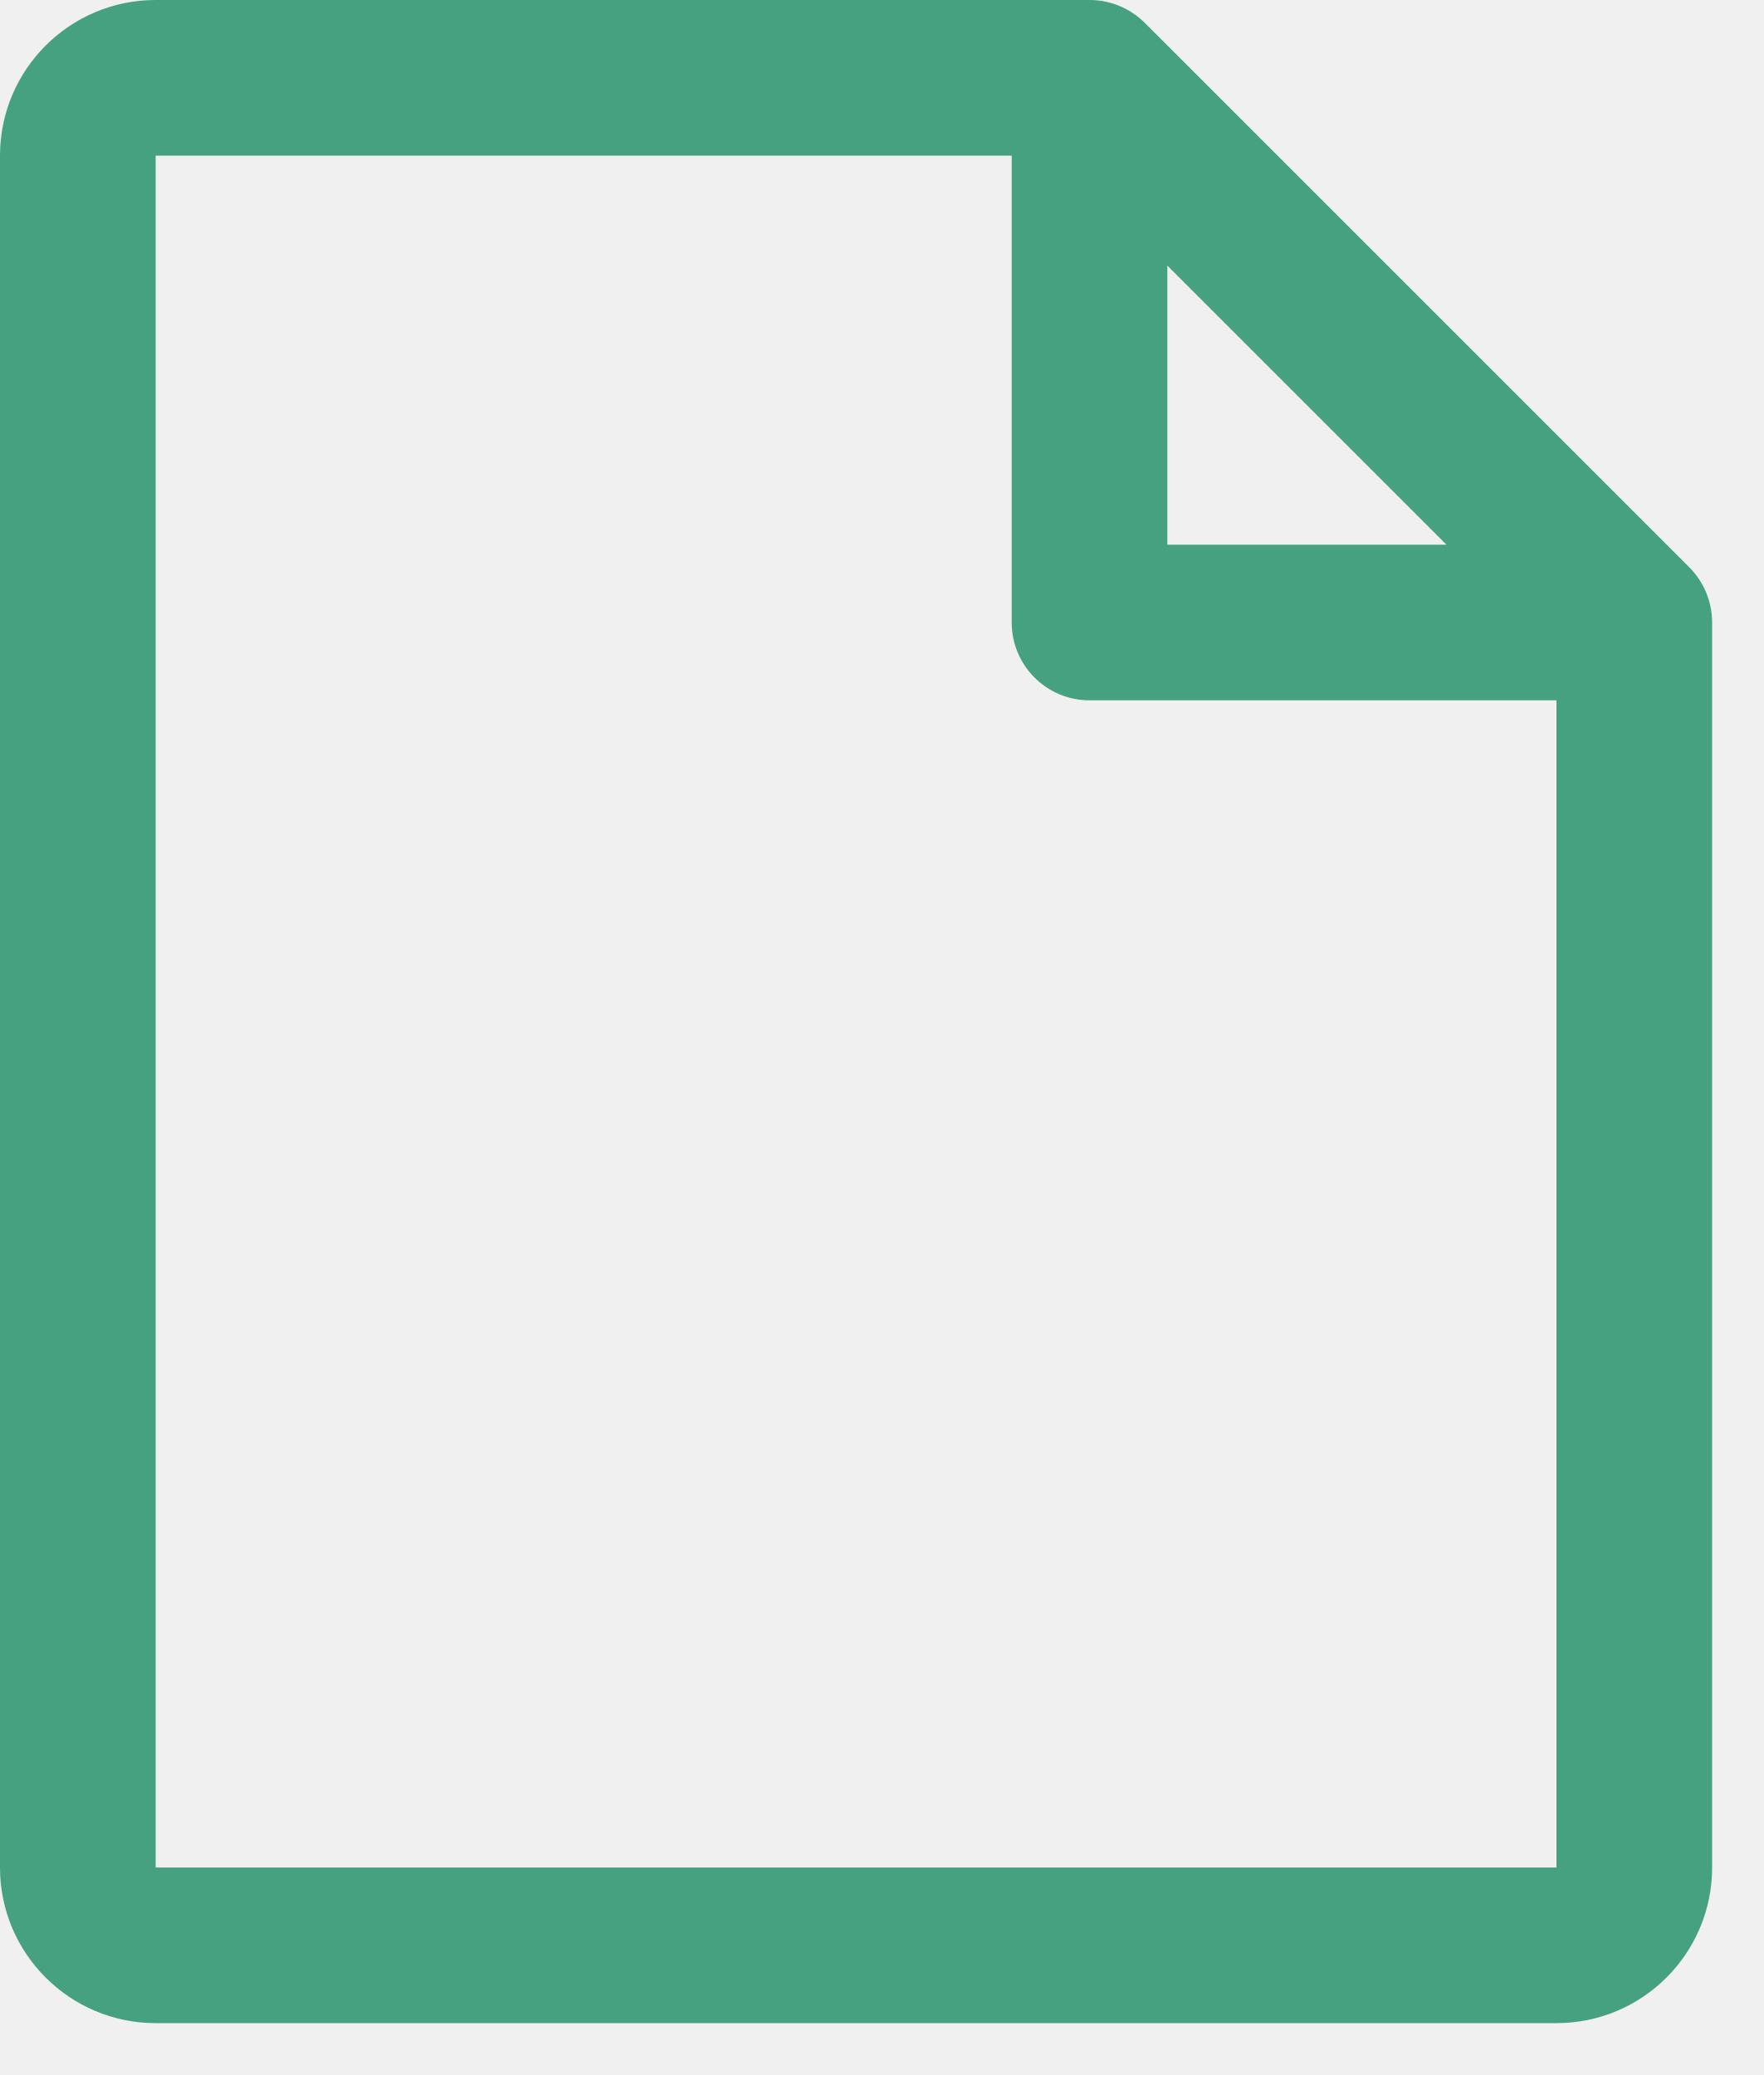
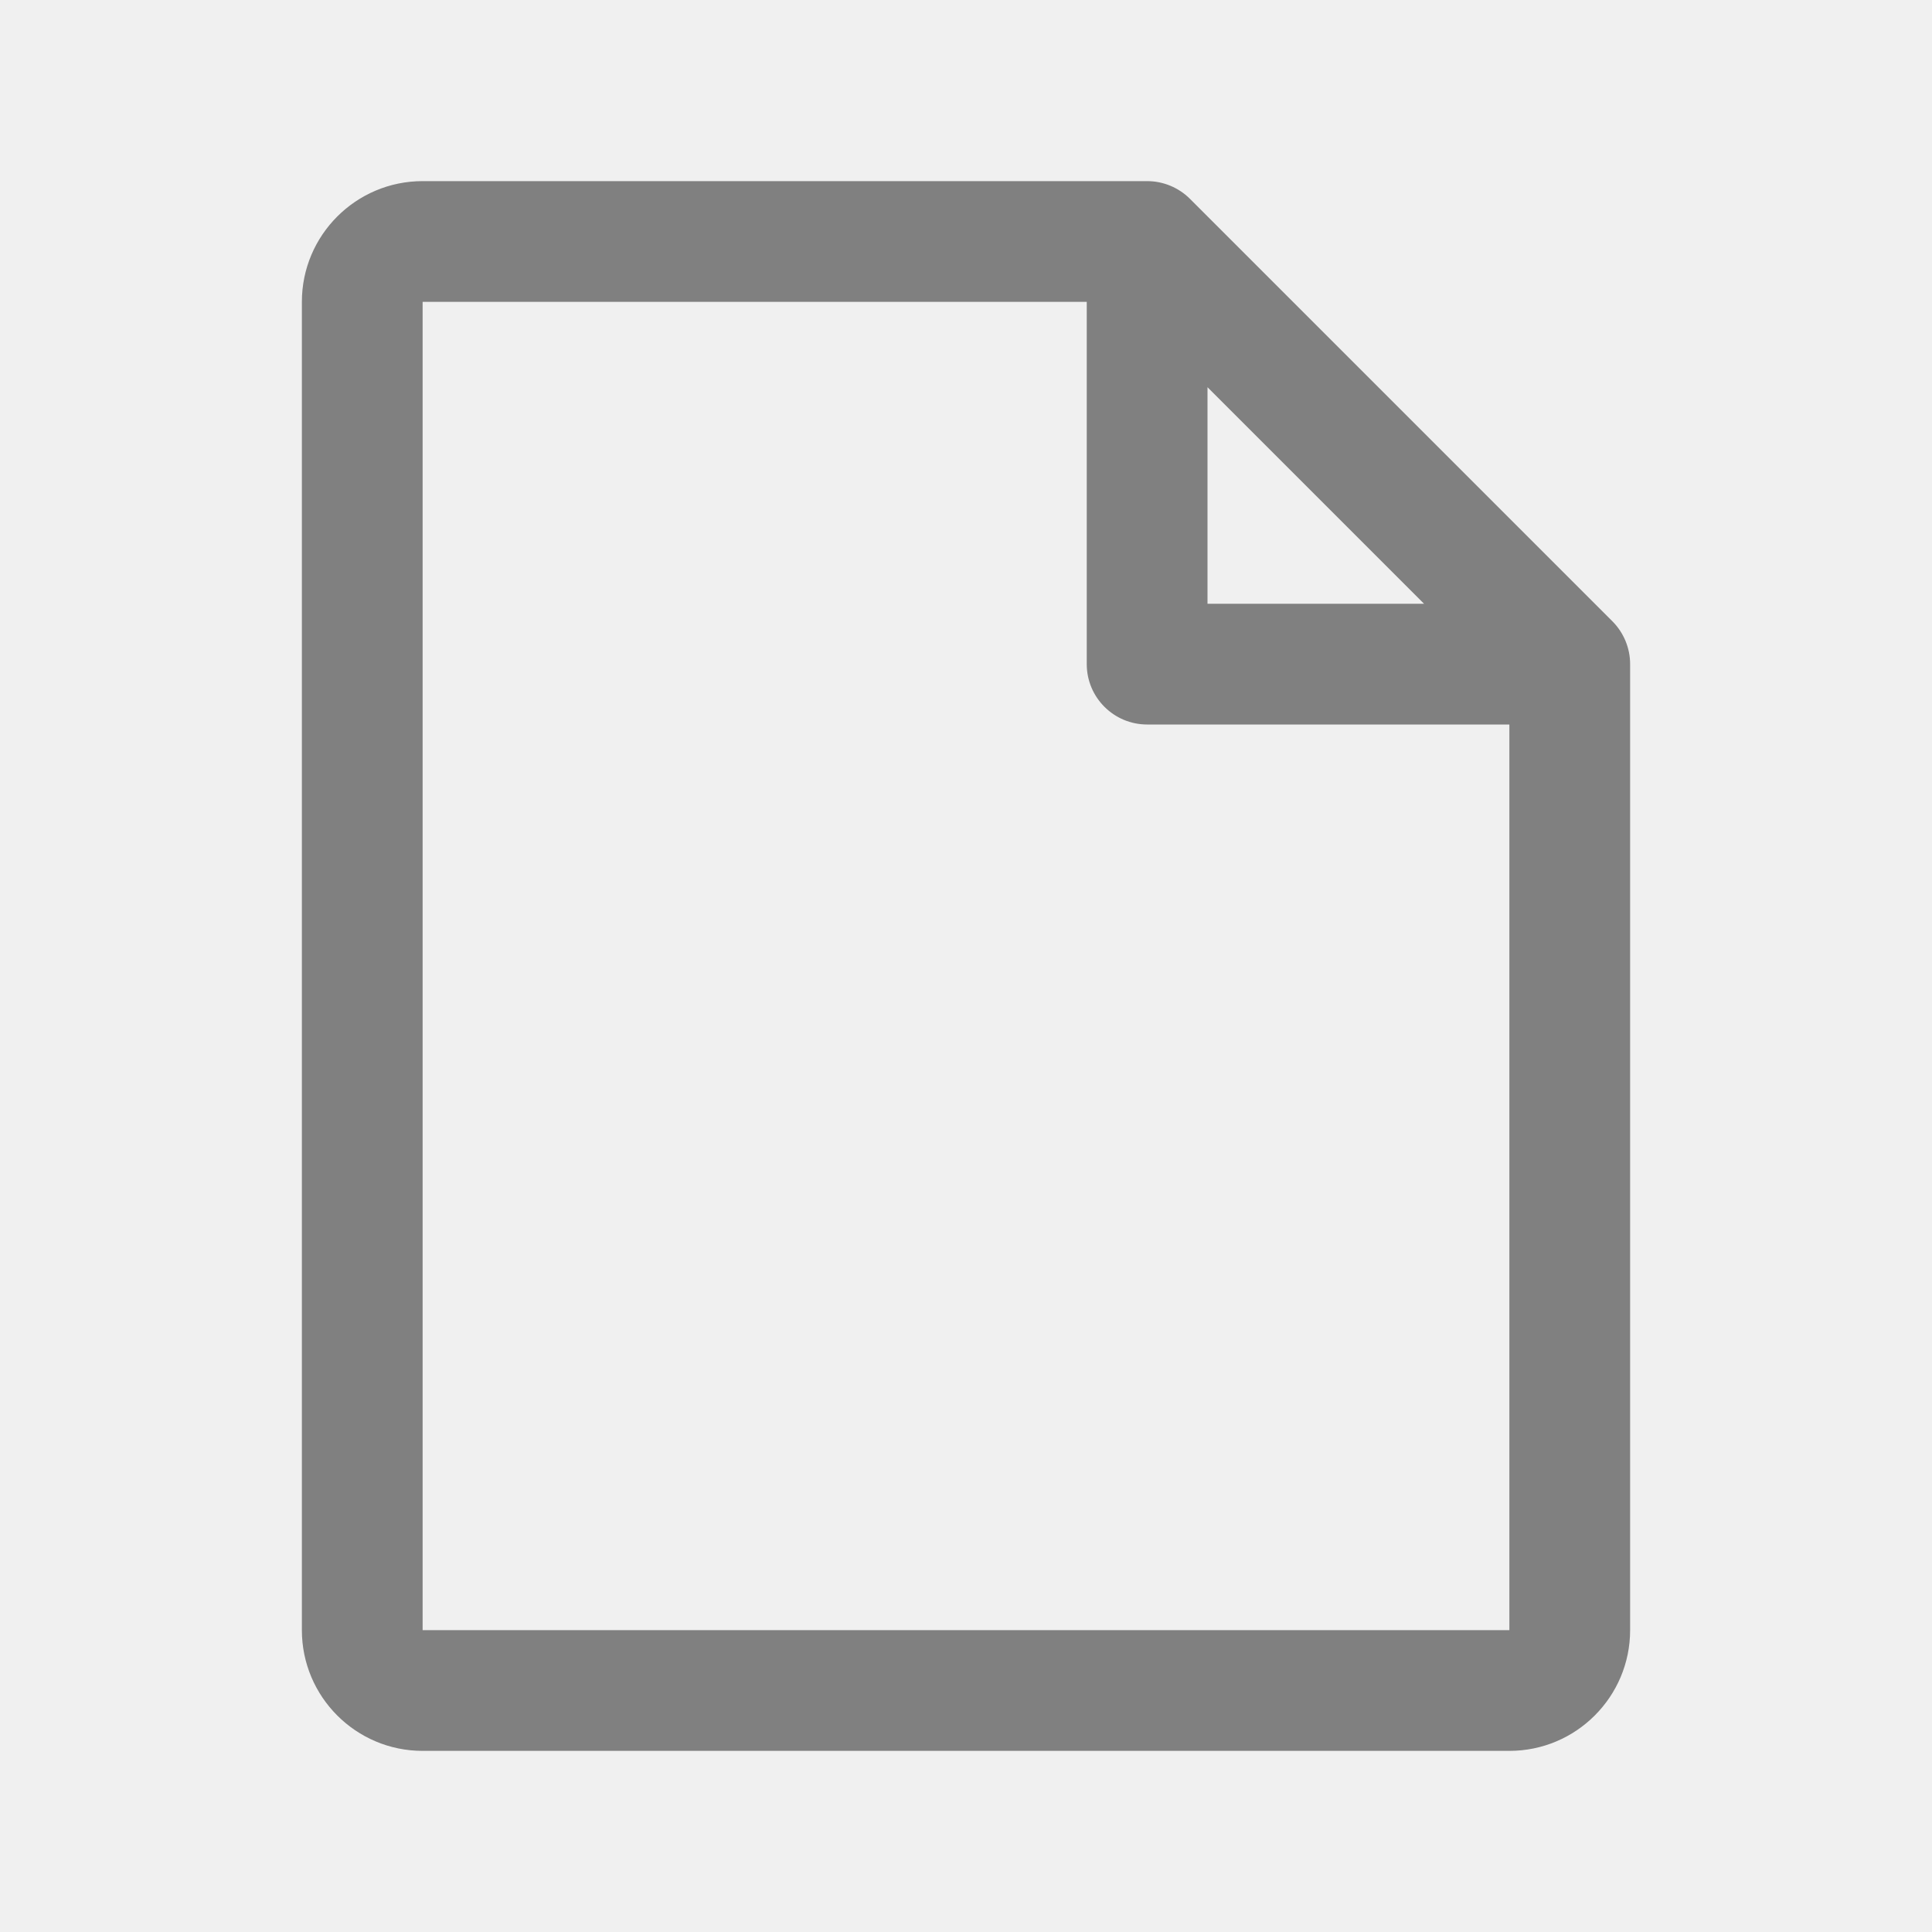
- <svg xmlns="http://www.w3.org/2000/svg" width="17" height="20" viewBox="0 0 17 20" fill="none">
-   <path fill-rule="evenodd" clip-rule="evenodd" d="M16.281 5.469L11.031 0.219C10.89 0.079 10.699 -0 10.5 0H1.5C0.672 0 0 0.672 0 1.5V18C0 18.828 0.672 19.5 1.5 19.5H15C15.828 19.5 16.5 18.828 16.5 18V6C16.5 5.801 16.421 5.61 16.281 5.469ZM11.25 2.56L13.94 5.25H11.25V2.56ZM15 18H1.5V1.5H9.75V6C9.75 6.414 10.086 6.75 10.5 6.75H15V18Z" fill="#45A180" />
+ <svg xmlns="http://www.w3.org/2000/svg" width="24" height="24" viewBox="0 0 24 24" fill="none">
+   <g clip-path="url(#clip0_34_1542)">
+     <path fill-rule="evenodd" clip-rule="evenodd" d="M20.031 7.719L14.781 2.469C14.64 2.329 14.449 2.25 14.25 2.25H5.25C4.422 2.25 3.75 2.922 3.75 3.75V20.25C3.75 21.078 4.422 21.75 5.25 21.75H18.75C19.578 21.75 20.25 21.078 20.25 20.25V8.25C20.25 8.051 20.171 7.86 20.031 7.719ZM15 4.81L17.69 7.5H15V4.81ZM18.75 20.25H5.25V3.75H13.5V8.25C13.5 8.664 13.836 9 14.25 9H18.75V20.25Z" fill="#808080" />
+   </g>
+   <defs>
+     <clipPath id="clip0_34_1542">
+       <rect width="24" height="24" fill="white" />
+     </clipPath>
+   </defs>
</svg>
